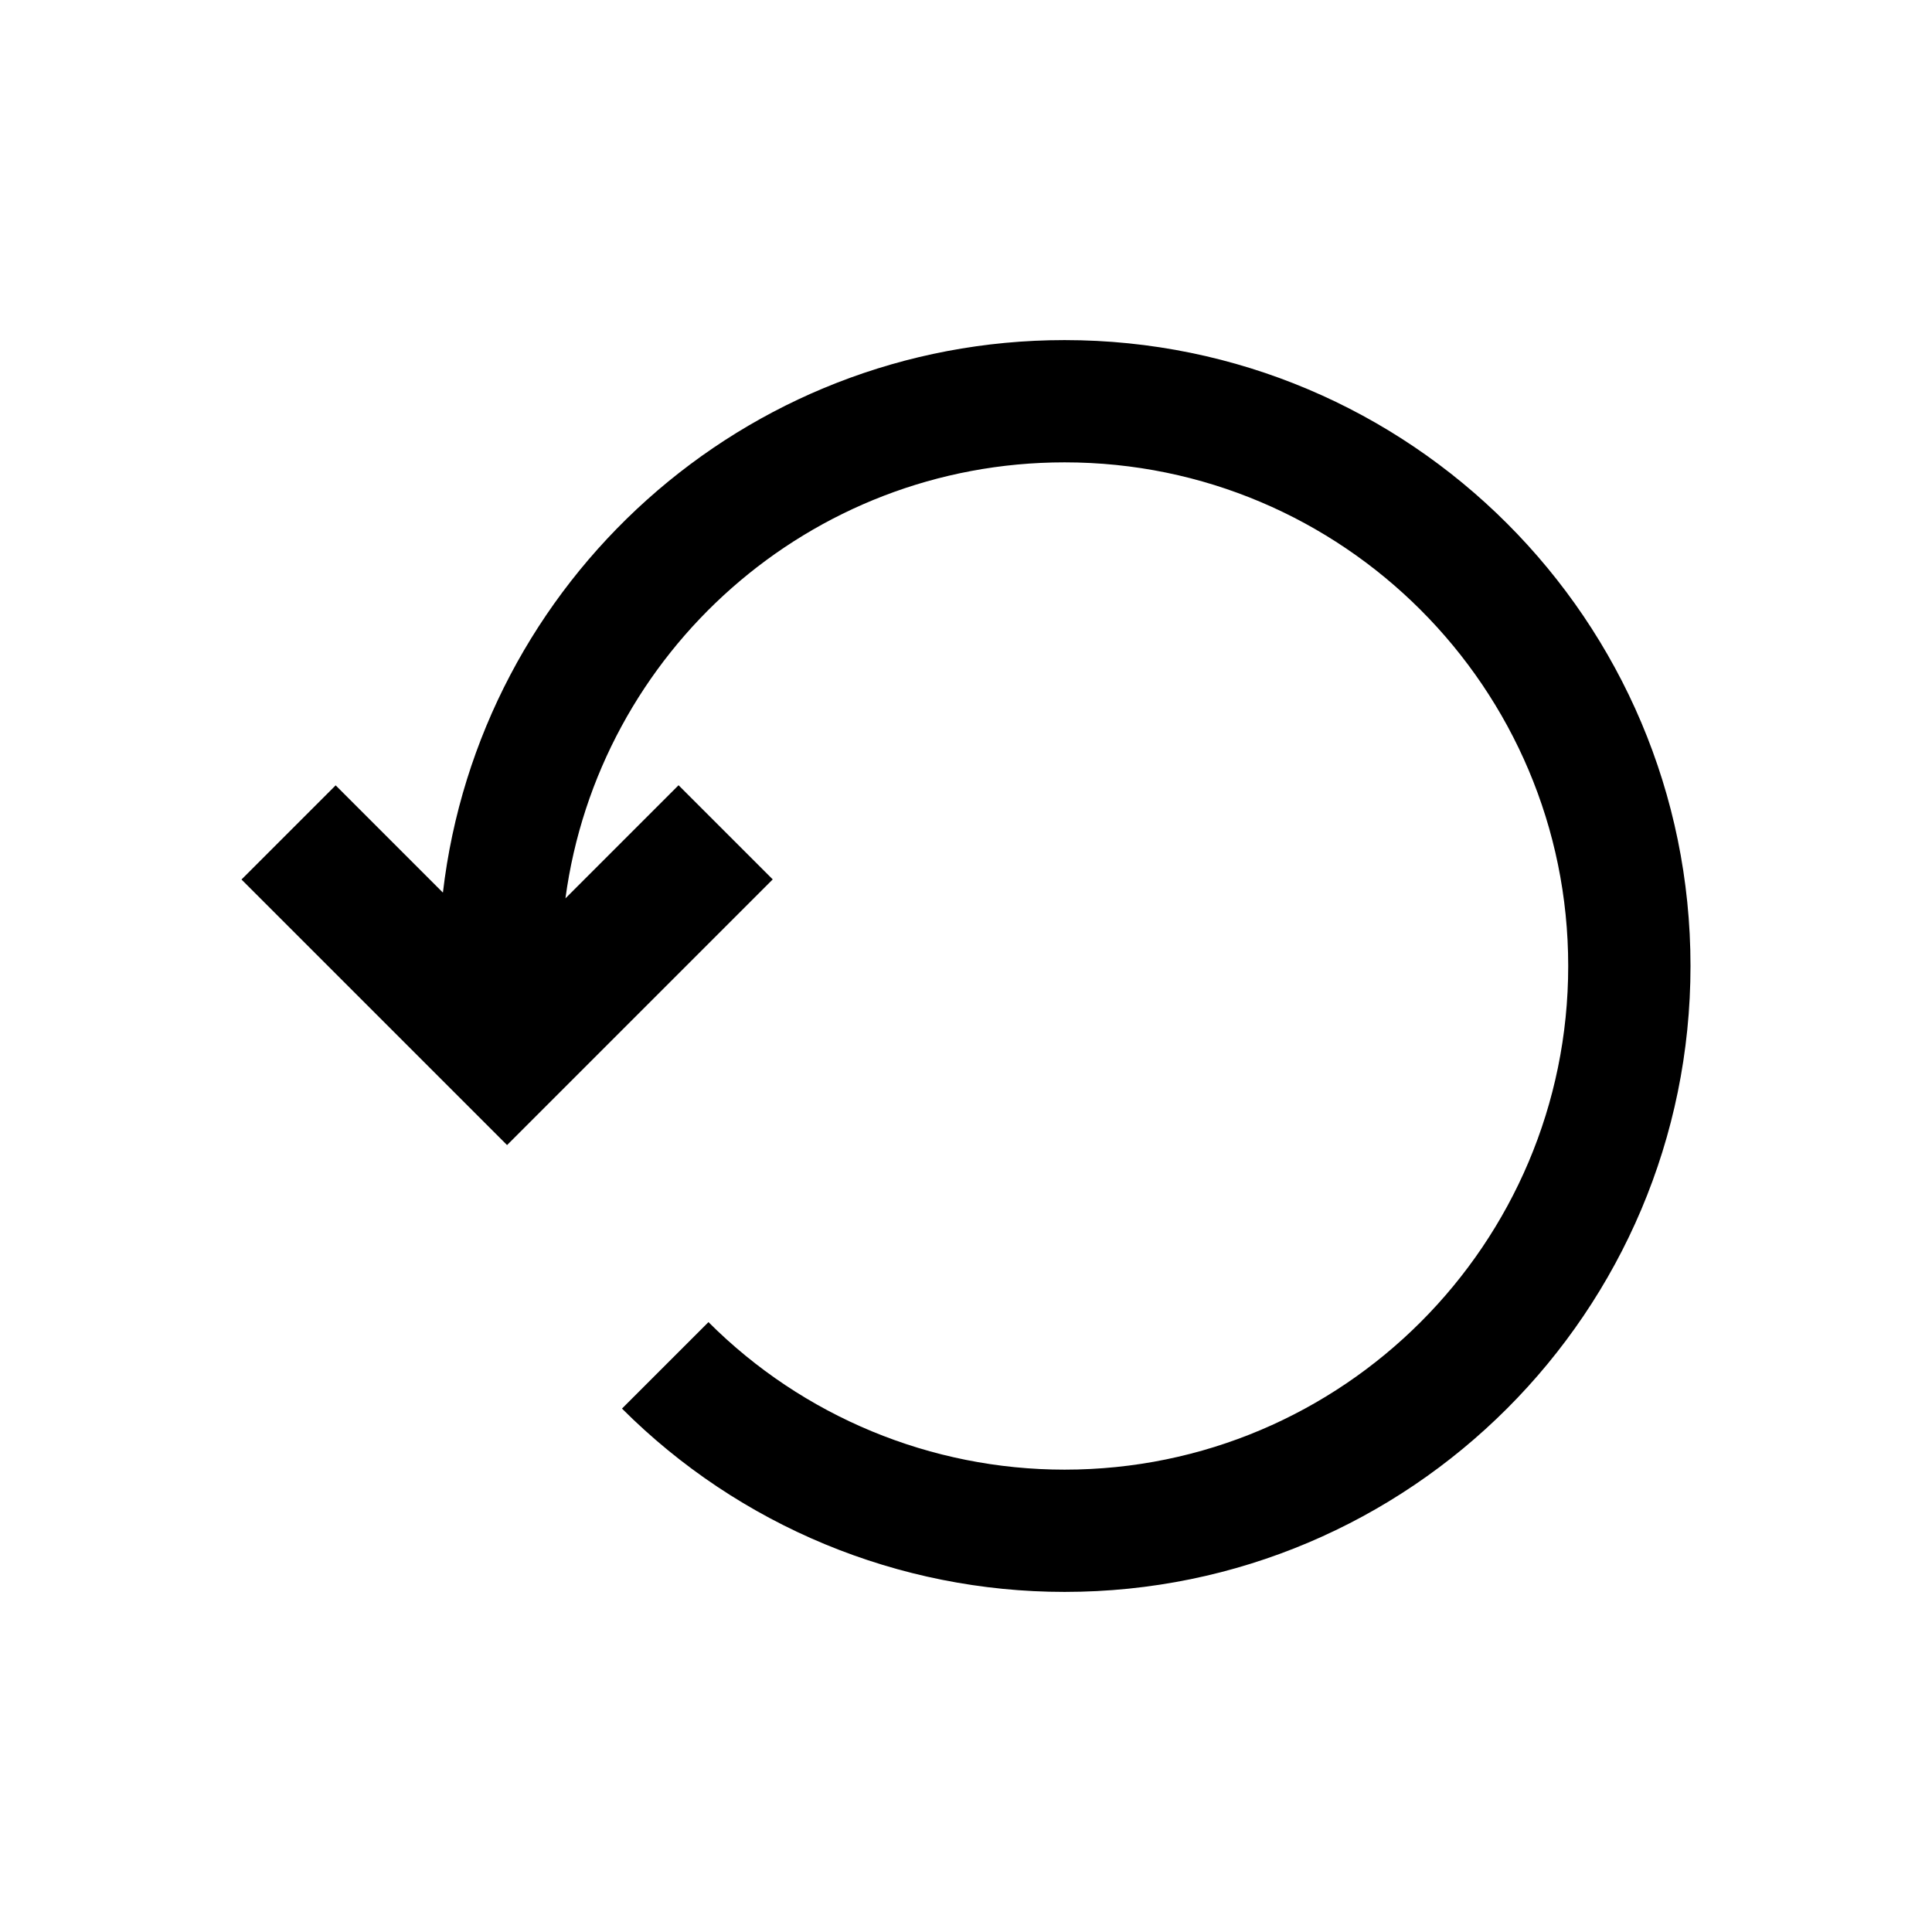
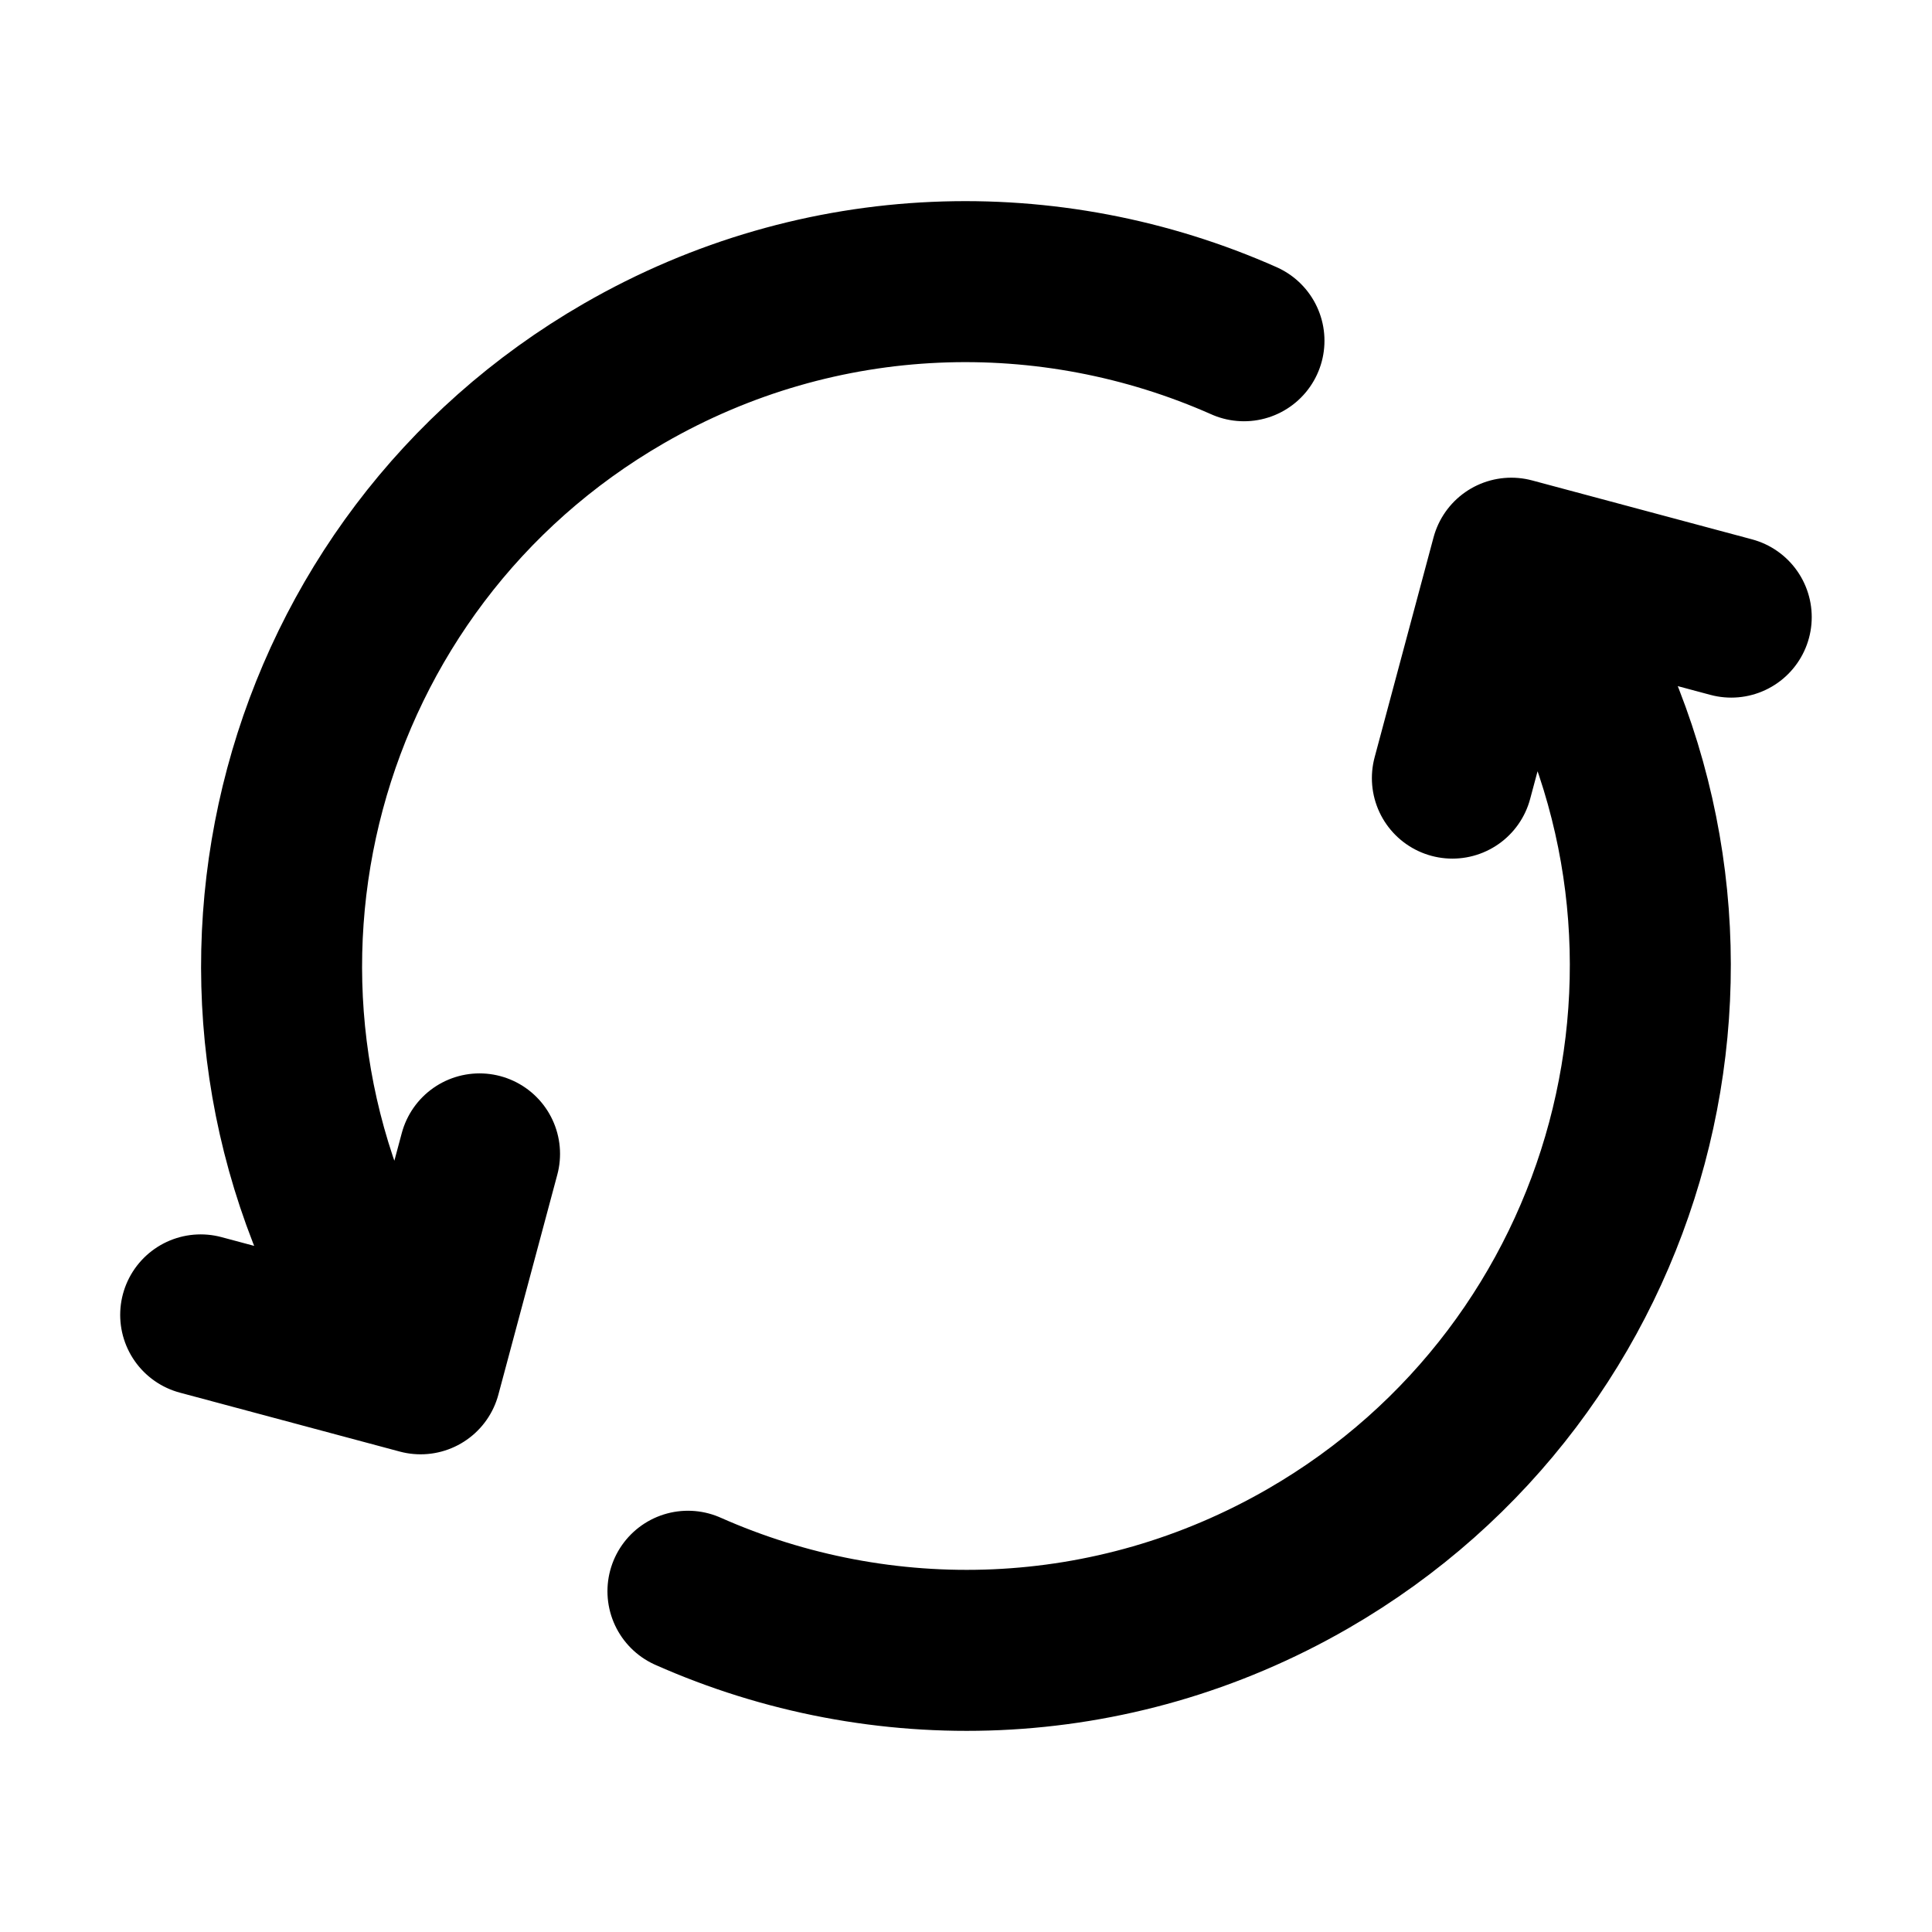
- <svg xmlns="http://www.w3.org/2000/svg" fill="#000000" width="800px" height="800px" viewBox="0 0 64 64" version="1.1" xml:space="preserve" style="fill-rule:evenodd;clip-rule:evenodd;stroke-linejoin:round;stroke-miterlimit:2;">
-   <rect id="Icons" x="-960" y="-128" width="1280" height="800" style="fill:none;" />
-   <g id="Icons1">
-     <g id="Strike">
- 
- </g>
-     <g id="H1">
- 
- </g>
-     <g id="H2">
- 
- </g>
-     <g id="H3">
- 
- </g>
-     <g id="list-ul">
- 
- </g>
-     <g id="hamburger-1">
- 
- </g>
-     <g id="hamburger-2">
- 
- </g>
-     <g id="list-ol">
- 
- </g>
-     <g id="list-task">
- 
- </g>
-     <g id="trash">
- 
- </g>
-     <g id="vertical-menu">
- 
- </g>
-     <g id="horizontal-menu">
- 
- </g>
-     <g id="sidebar-2">
- 
- </g>
-     <g id="Pen">
- 
- </g>
-     <g id="Pen1">
- 
- </g>
-     <g id="clock">
- 
- </g>
-     <g id="external-link">
- 
- </g>
-     <g id="hr">
- 
- </g>
-     <g id="info">
- 
- </g>
-     <g id="warning">
- 
- </g>
-     <g id="plus-circle">
- 
- </g>
-     <g id="minus-circle">
- 
- </g>
-     <g>
-       <path id="caret-down" d="M14.672,29.569c1.204,-10.306 9.965,-18.303 20.594,-18.303c11.443,0 20.734,9.29 20.734,20.734c0,11.444 -9.291,20.734 -20.734,20.734c-5.499,0 -10.773,-2.184 -14.662,-6.073l2.865,-2.864c3.128,3.129 7.372,4.887 11.797,4.887c9.208,0 16.683,-7.476 16.683,-16.684c0,-9.208 -7.475,-16.684 -16.683,-16.684c-8.454,0 -15.44,6.289 -16.535,14.443l3.747,-3.747l3.12,3.119l-8.801,8.801l-8.797,-8.797l3.119,-3.119l3.553,3.553Z" style="fill-rule:nonzero;" />
-     </g>
-     <g id="vue">
- 
- </g>
-     <g id="cog">
- 
- </g>
-     <g id="logo">
- 
- </g>
-     <g id="radio-check">
- 
- </g>
-     <g id="eye-slash">
- 
- </g>
-     <g id="eye">
- 
- </g>
-     <g id="toggle-off">
- 
- </g>
-     <g id="shredder">
- 
- </g>
-     <g id="spinner--loading--dots-">
- 
- </g>
-     <g id="react">
- 
- </g>
-     <g id="check-selected">
- 
- </g>
-     <g id="turn-off">
- 
- </g>
-     <g id="code-block">
- 
- </g>
-     <g id="user">
- 
- </g>
-     <g id="coffee-bean">
- 
- </g>
-     <g id="coffee-beans">
-       <g id="coffee-bean1">
- 
- </g>
-     </g>
-     <g id="coffee-bean-filled">
- 
- </g>
-     <g id="coffee-beans-filled">
-       <g id="coffee-bean2">
- 
- </g>
-     </g>
-     <g id="clipboard">
- 
- </g>
-     <g id="clipboard-paste">
- 
- </g>
-     <g id="clipboard-copy">
- 
- </g>
-     <g id="Layer1">
- 
- </g>
-   </g>
+ <svg xmlns="http://www.w3.org/2000/svg" width="800px" height="800px" viewBox="0 0 24 24" fill="none">
+   <path d="M8.546 19.767C10.945 20.832 13.803 20.774 16.25 19.361C20.315 17.014 21.708 11.815 19.361 7.75L19.111 7.317M4.638 16.25C2.291 12.184 3.684 6.986 7.749 4.639C10.197 3.226 13.054 3.168 15.453 4.233M2.493 16.334L5.225 17.066L5.957 14.334M18.042 9.666L18.774 6.934L21.506 7.666" stroke="#000000" stroke-width="2" stroke-linecap="round" stroke-linejoin="round" />
</svg>
